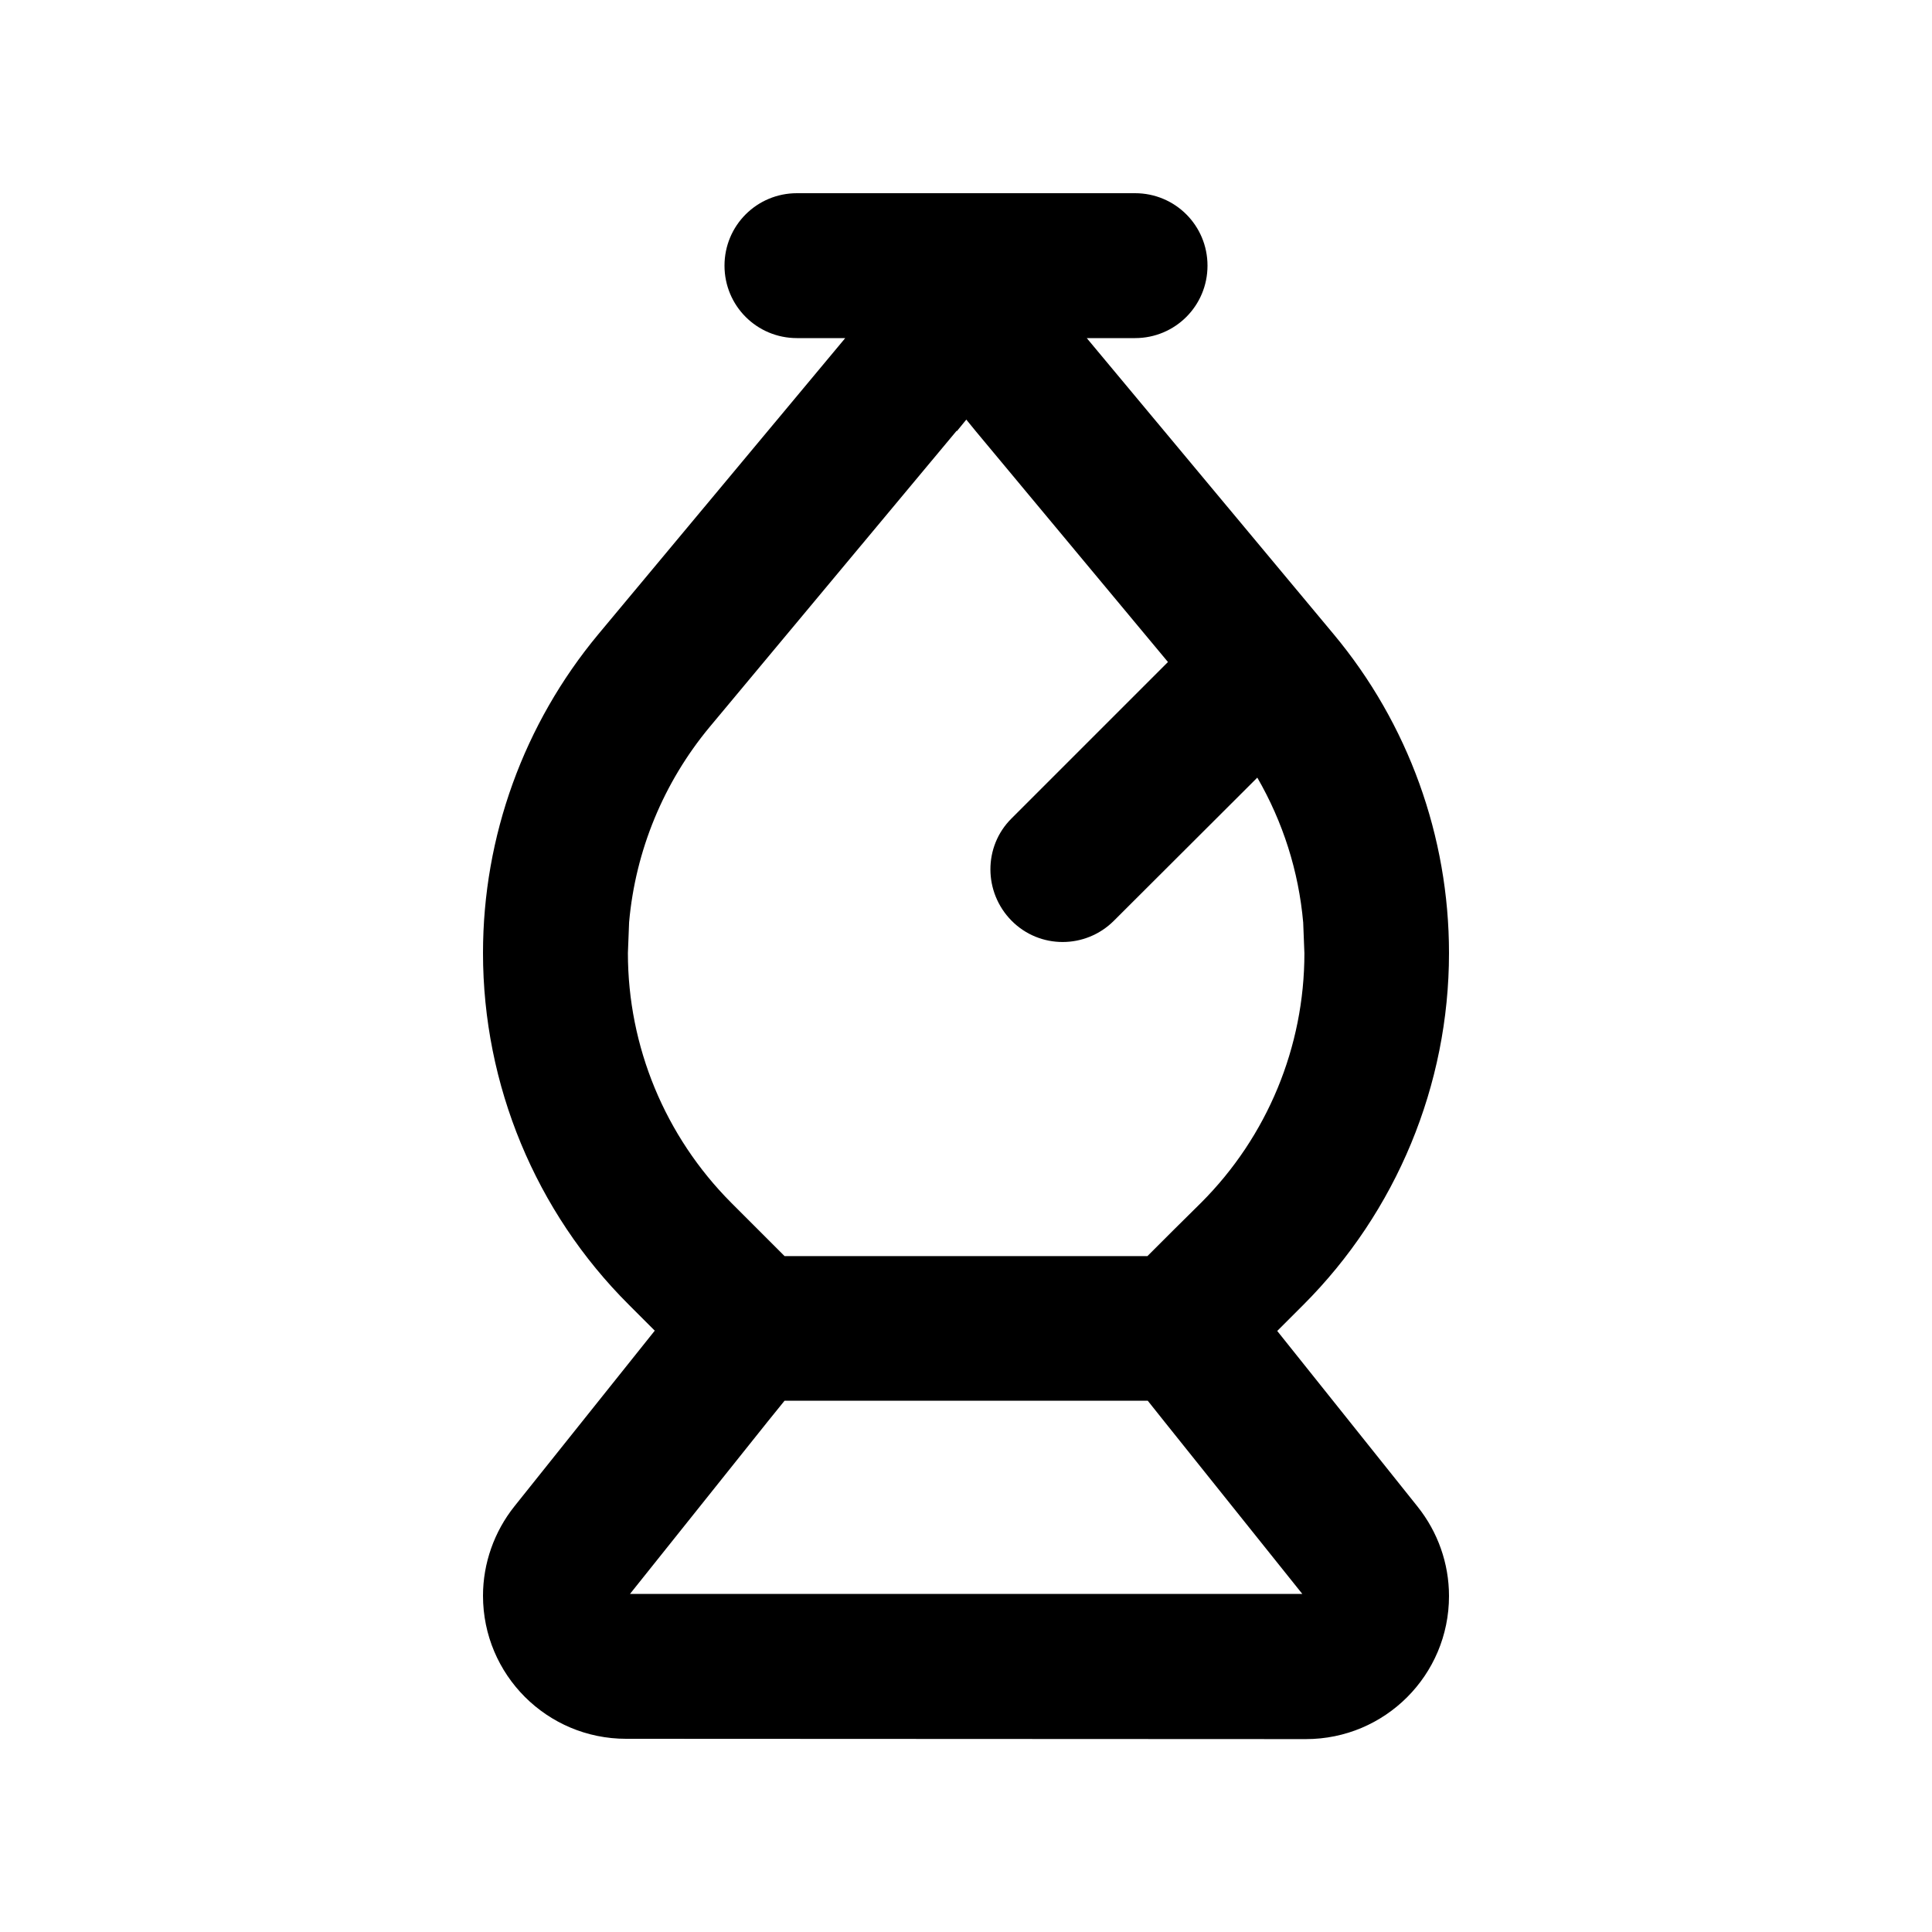
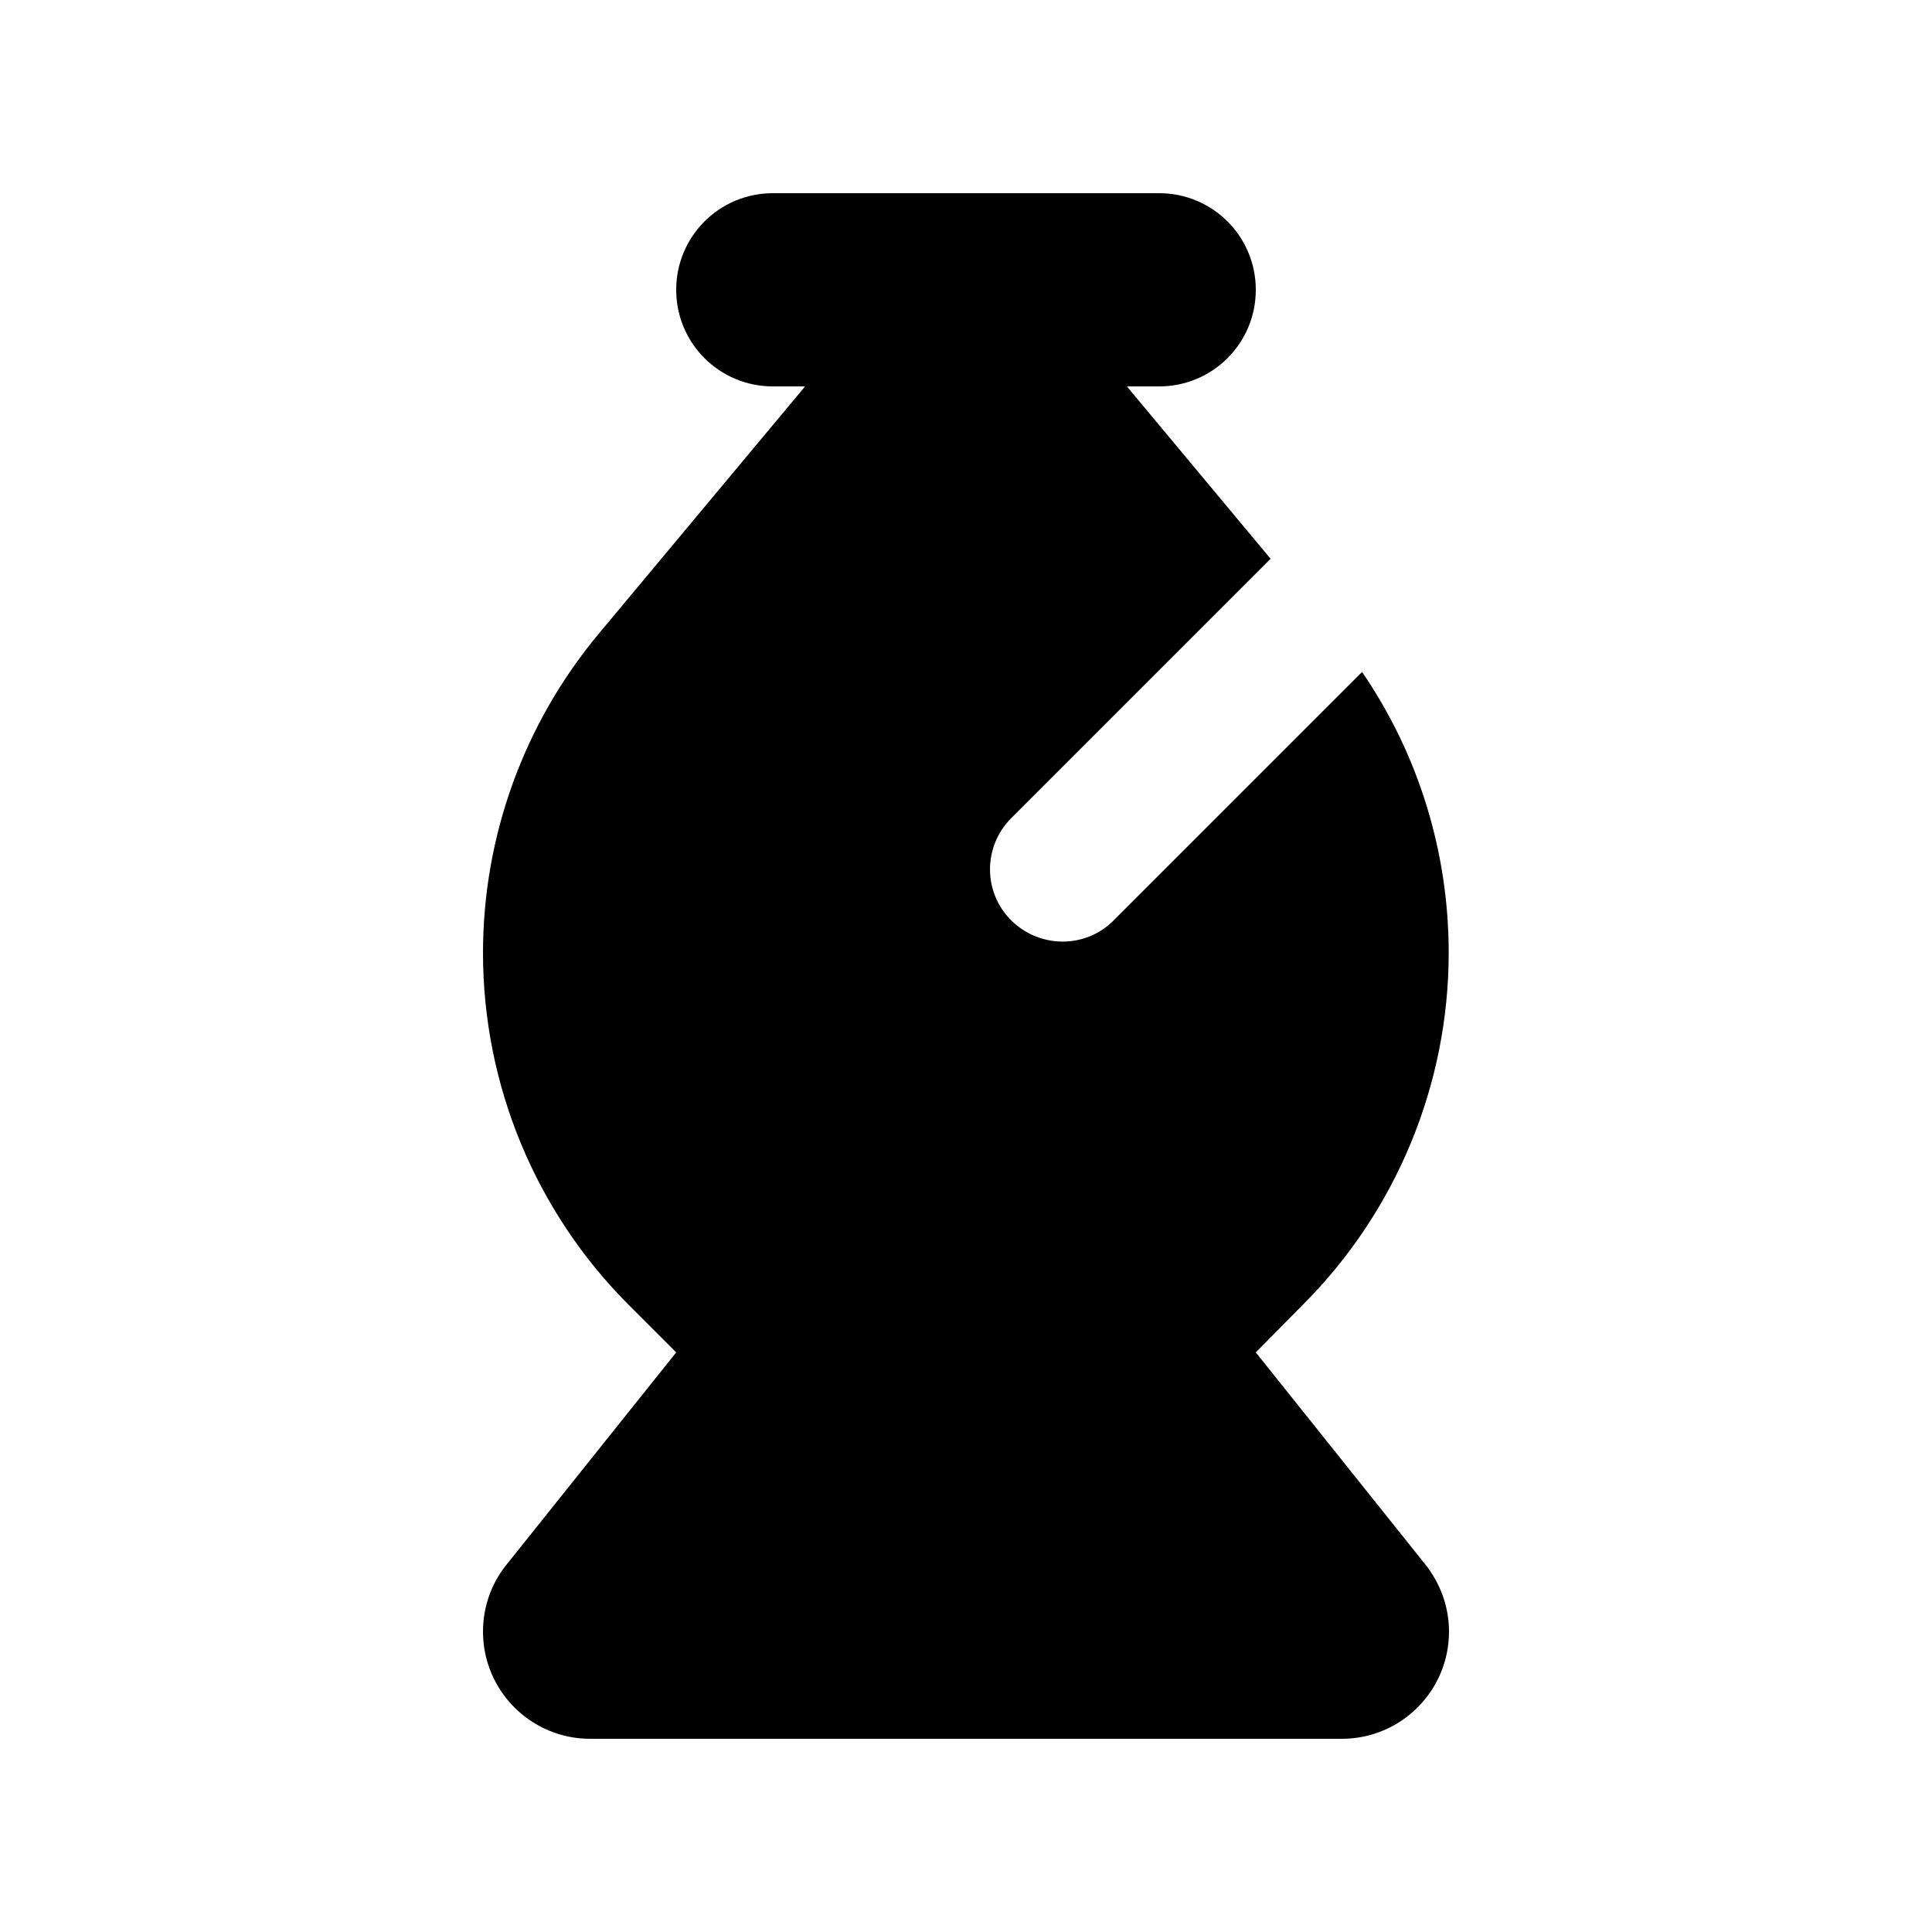
<svg xmlns="http://www.w3.org/2000/svg" viewBox="0 0 640 640">
-   <path d="M376 64C389.3 64 400 74.7 400 88C400 101.3 389.3 112 376 112L360 112L441.8 210.1C466.5 239.7 480 277.1 480 315.7C480 359.4 462.6 401.4 431.7 432.3L423.1 440.9L469.6 499.1C476.3 507.5 480 517.9 480 528.7C480 554.9 458.8 576.1 432.6 576.1L207.4 576C181.2 576 160 554.8 160 528.6C160 517.9 163.7 507.4 170.4 499L216.9 440.8L208.3 432.2C177.4 401.4 160 359.4 160 315.7C160 277.1 173.5 239.8 198.2 210.1L280 112L264 112C250.7 112 240 101.3 240 88C240 74.7 250.7 64 264 64L376 64zM254.4 470.8L208.7 528L431.4 528L385.7 470.9L380.2 464L259.9 464L254.4 470.8zM316.9 142.7L235.1 240.8C219.8 259.2 210.5 281.8 208.4 305.5L208 315.7C208 346.7 220.3 376.4 242.2 398.4L259.9 416.1L380.1 416.1C386.3 409.9 392.2 404 397.9 398.4C419.8 376.5 432.1 346.8 432.1 315.8L431.7 305.6C430.2 288.6 425 272.3 416.5 257.6L369 305C359.6 314.4 344.4 314.4 335.1 305C325.8 295.6 325.7 280.4 335.1 271.1L386.9 219.3L323.2 142.8L320.1 139L317 142.8z" />
+   <path d="M224 448L208.3 432.3C177.4 401.4 160 359.4 160 315.7C160 277.1 173.5 239.8 198.2 210.1L266.7 128L256 128C238.3 128 224 113.7 224 96C224 78.3 238.3 64 256 64L384 64C401.7 64 416 78.3 416 96C416 113.7 401.7 128 384 128L373.3 128L420.9 185.1L335 271C325.6 280.4 325.6 295.6 335 304.9C344.4 314.2 359.6 314.3 368.9 304.9L451.2 222.6C469.9 249.9 479.9 282.3 479.9 315.6C479.9 359.3 462.5 401.3 431.6 432.2L416 448L472.2 518.3C477.2 524.6 480 532.4 480 540.5C480 560.1 464.1 576 444.5 576L195.5 576C175.9 576 160 560.1 160 540.5C160 532.4 162.7 524.6 167.8 518.3L224 448z" />
</svg>
